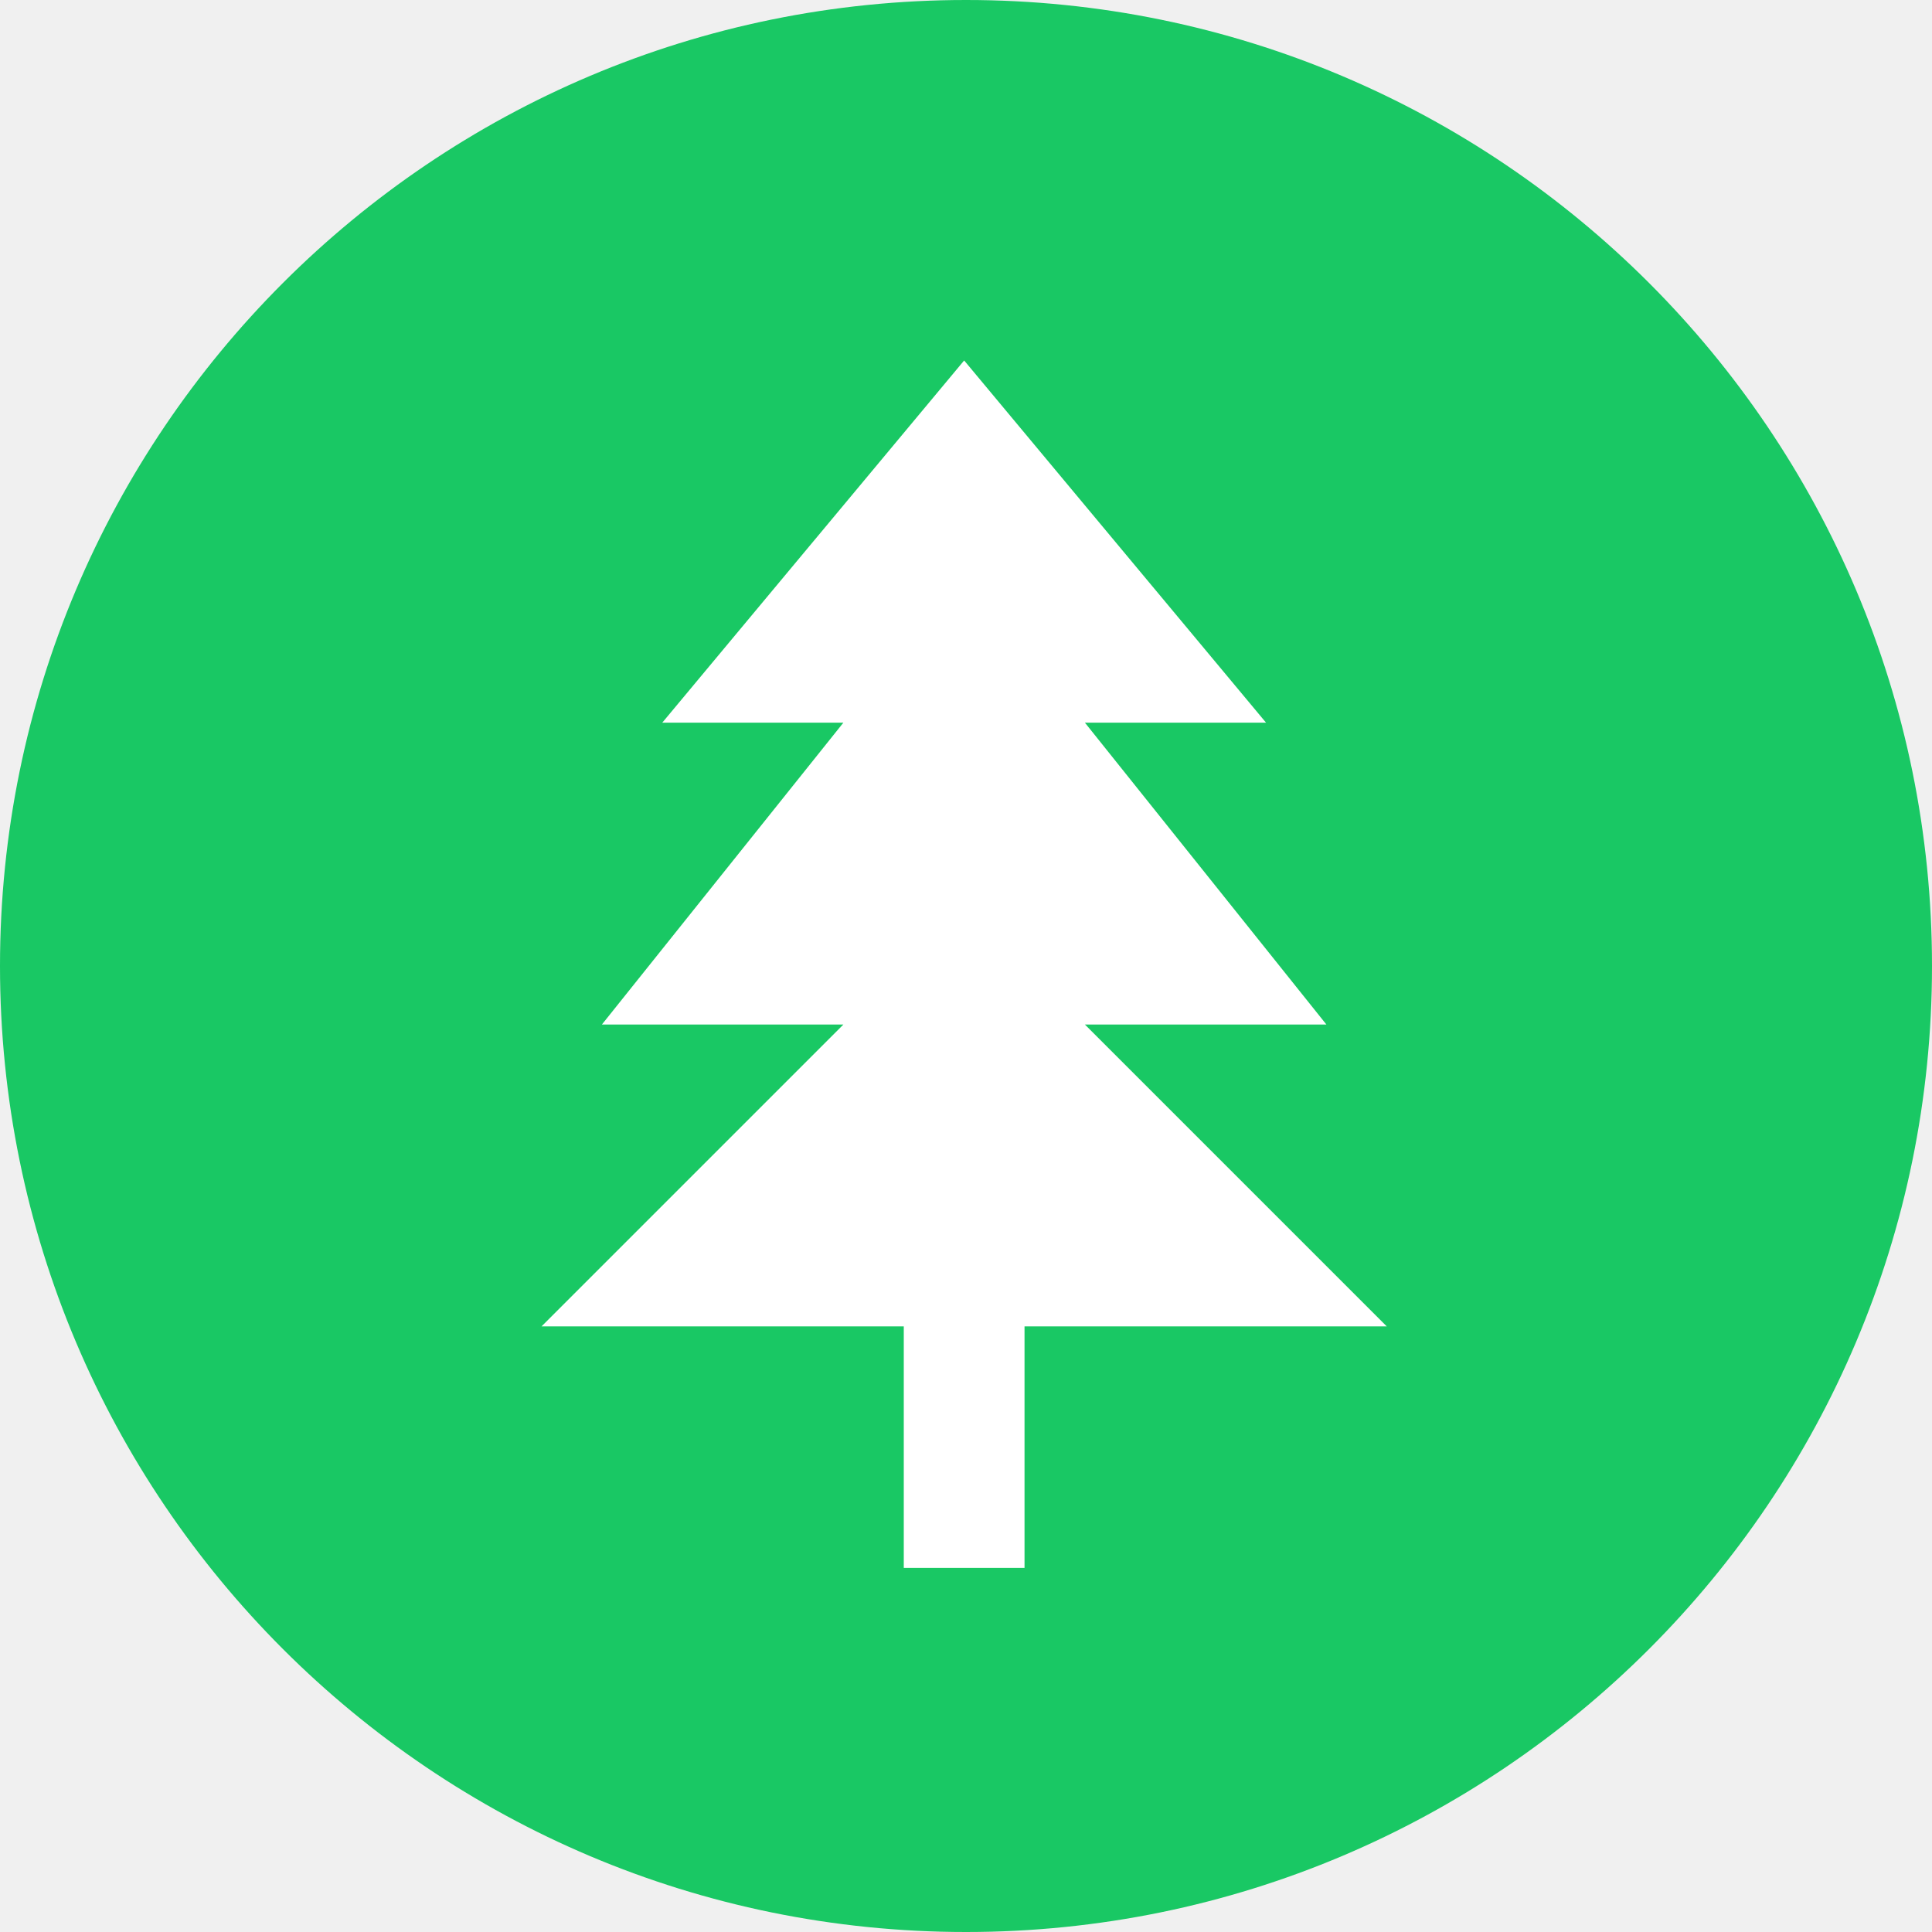
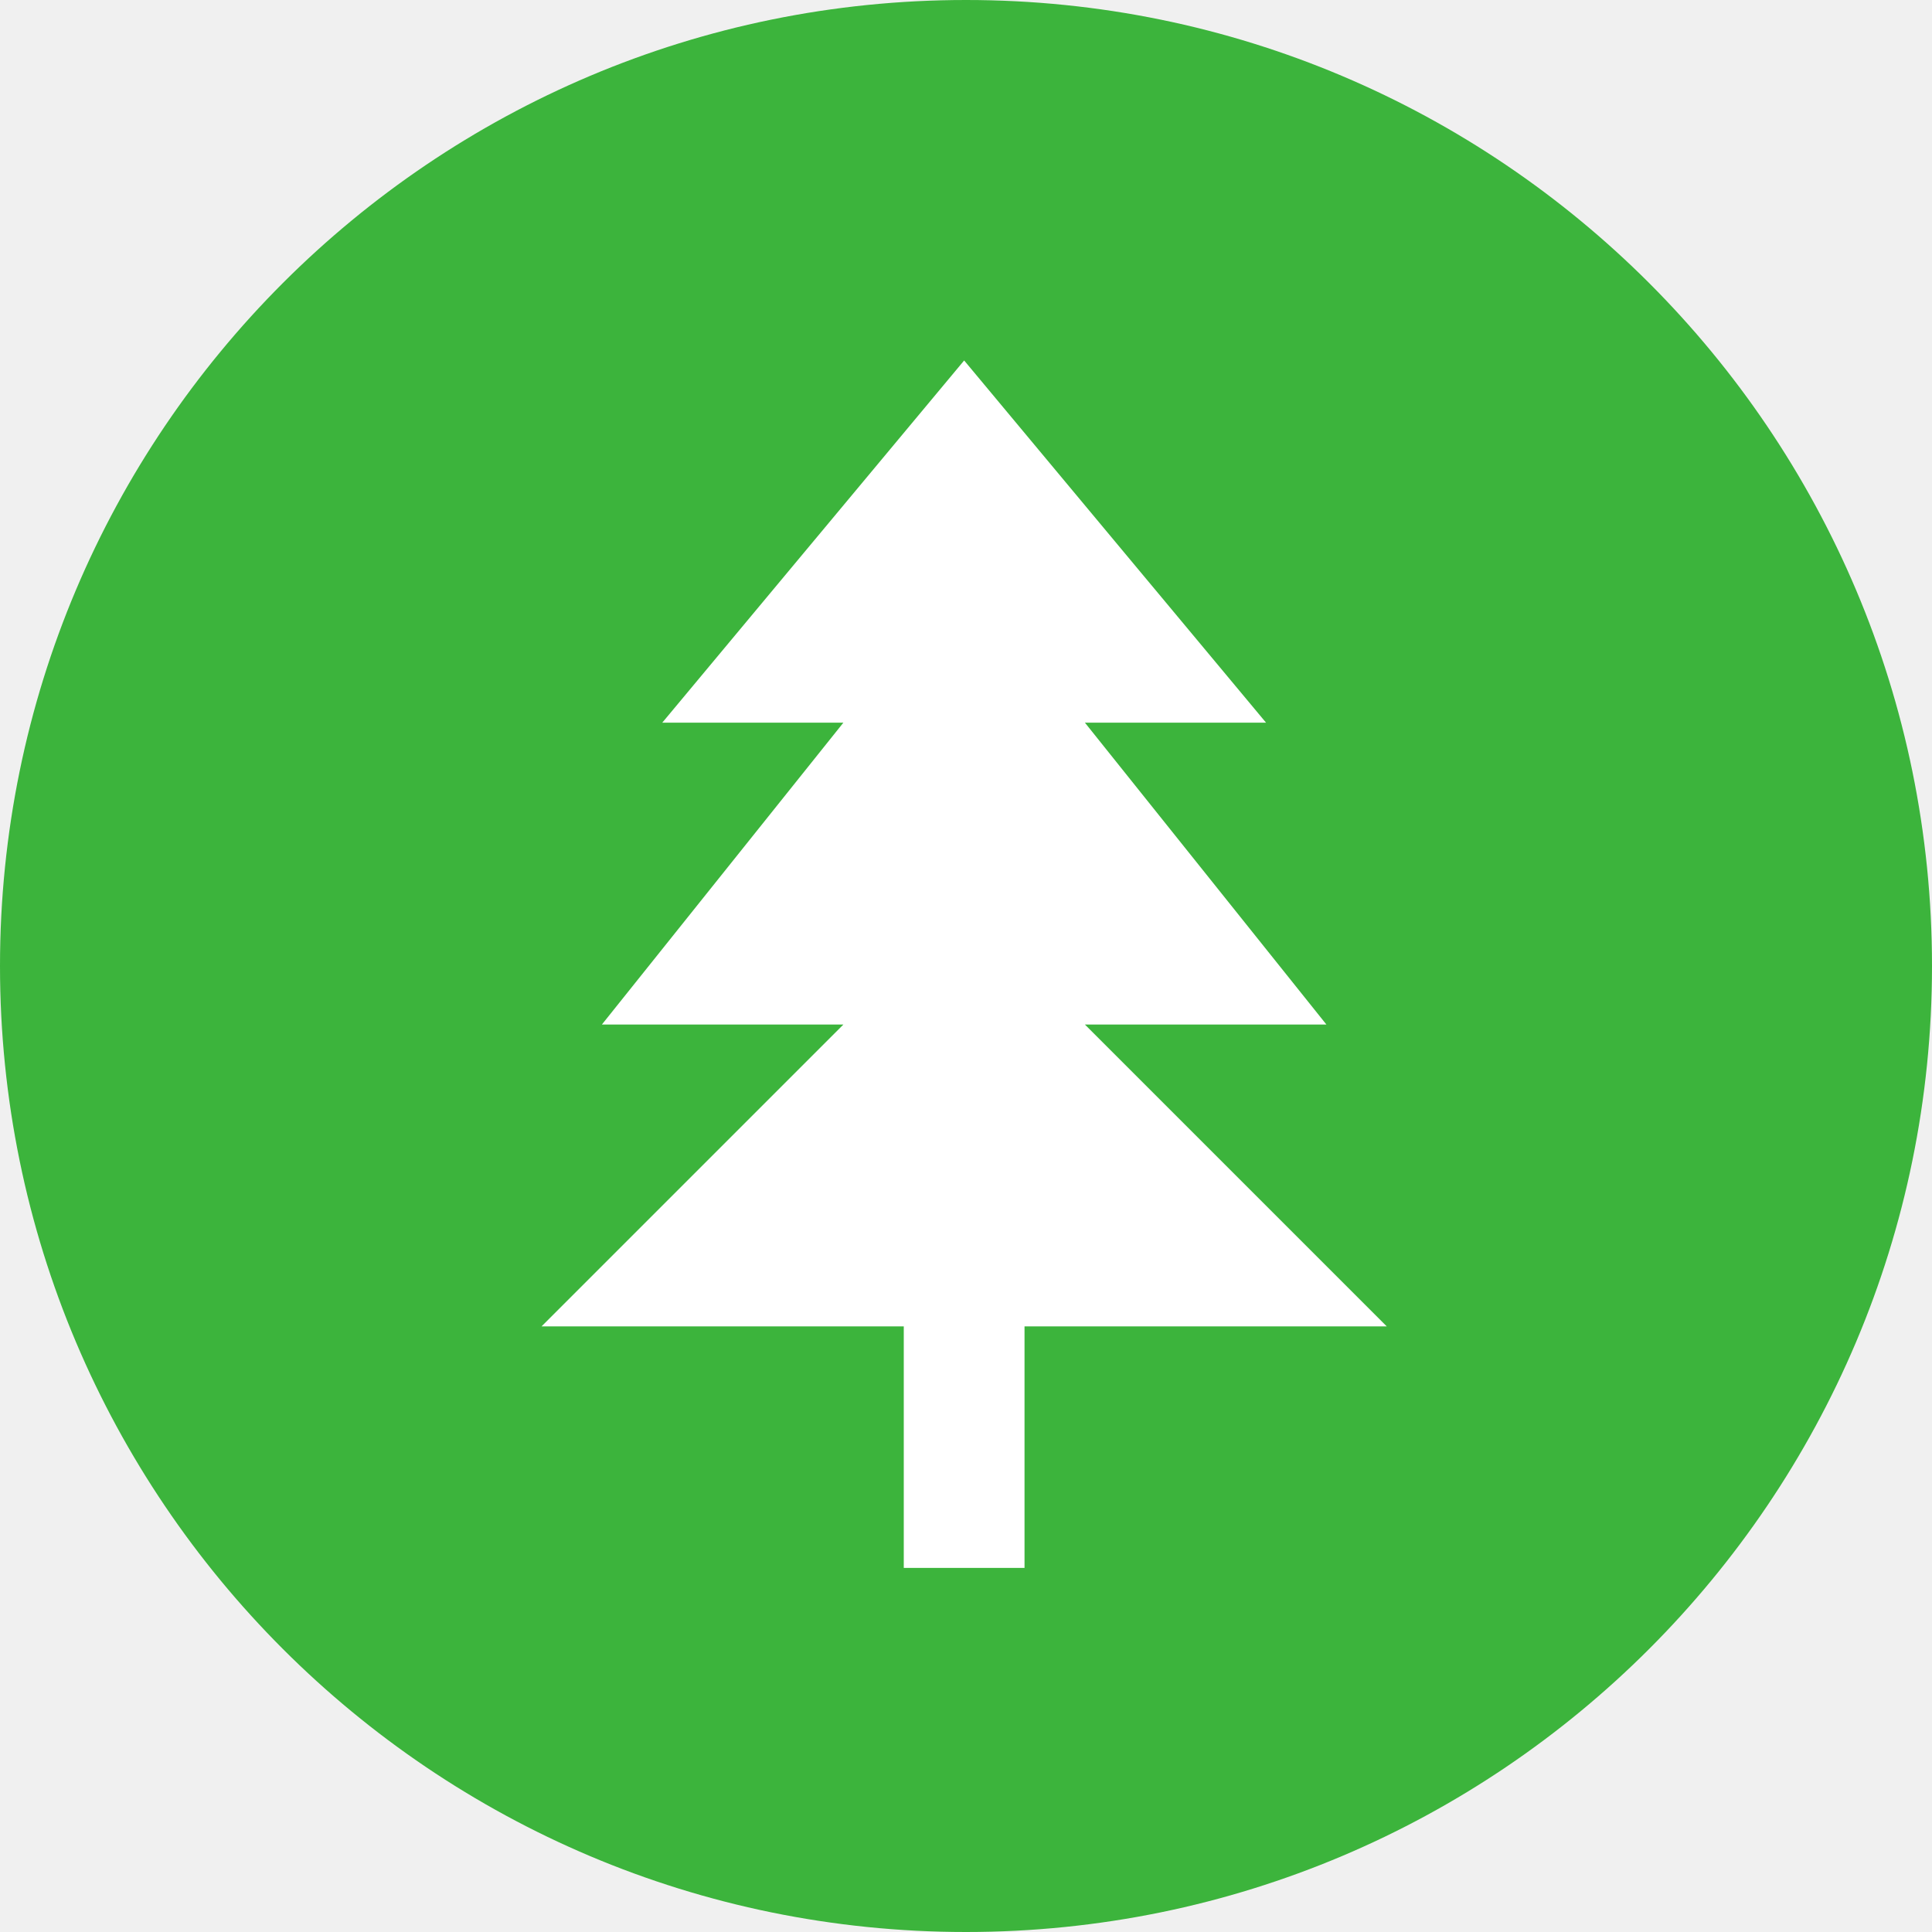
<svg xmlns="http://www.w3.org/2000/svg" width="24" height="24" viewBox="0 0 24 24" fill="none">
  <g clip-path="url(#clip0_93_315)">
-     <path d="M12 24C18.627 24 24 18.627 24 12C24 5.373 18.627 0 12 0C5.373 0 0 5.373 0 12C0 18.627 5.373 24 12 24Z" fill="#19C864" />
+     <path d="M12 24C18.627 24 24 18.627 24 12C24 5.373 18.627 0 12 0C5.373 0 0 5.373 0 12C0 18.627 5.373 24 12 24Z" fill="#3CB43C" />
    <path d="M13.477 12.727H16.477L13.477 8.977H15.727L11.977 4.478L8.227 8.977H10.477L7.477 12.727H10.477L6.727 16.477H11.227V19.477H12.727V16.477H17.227L13.477 12.727Z" fill="white" />
  </g>
  <defs>
    <clipPath id="clip0_93_315">
      <rect width="24" height="24" fill="white" />
    </clipPath>
  </defs>
</svg>
